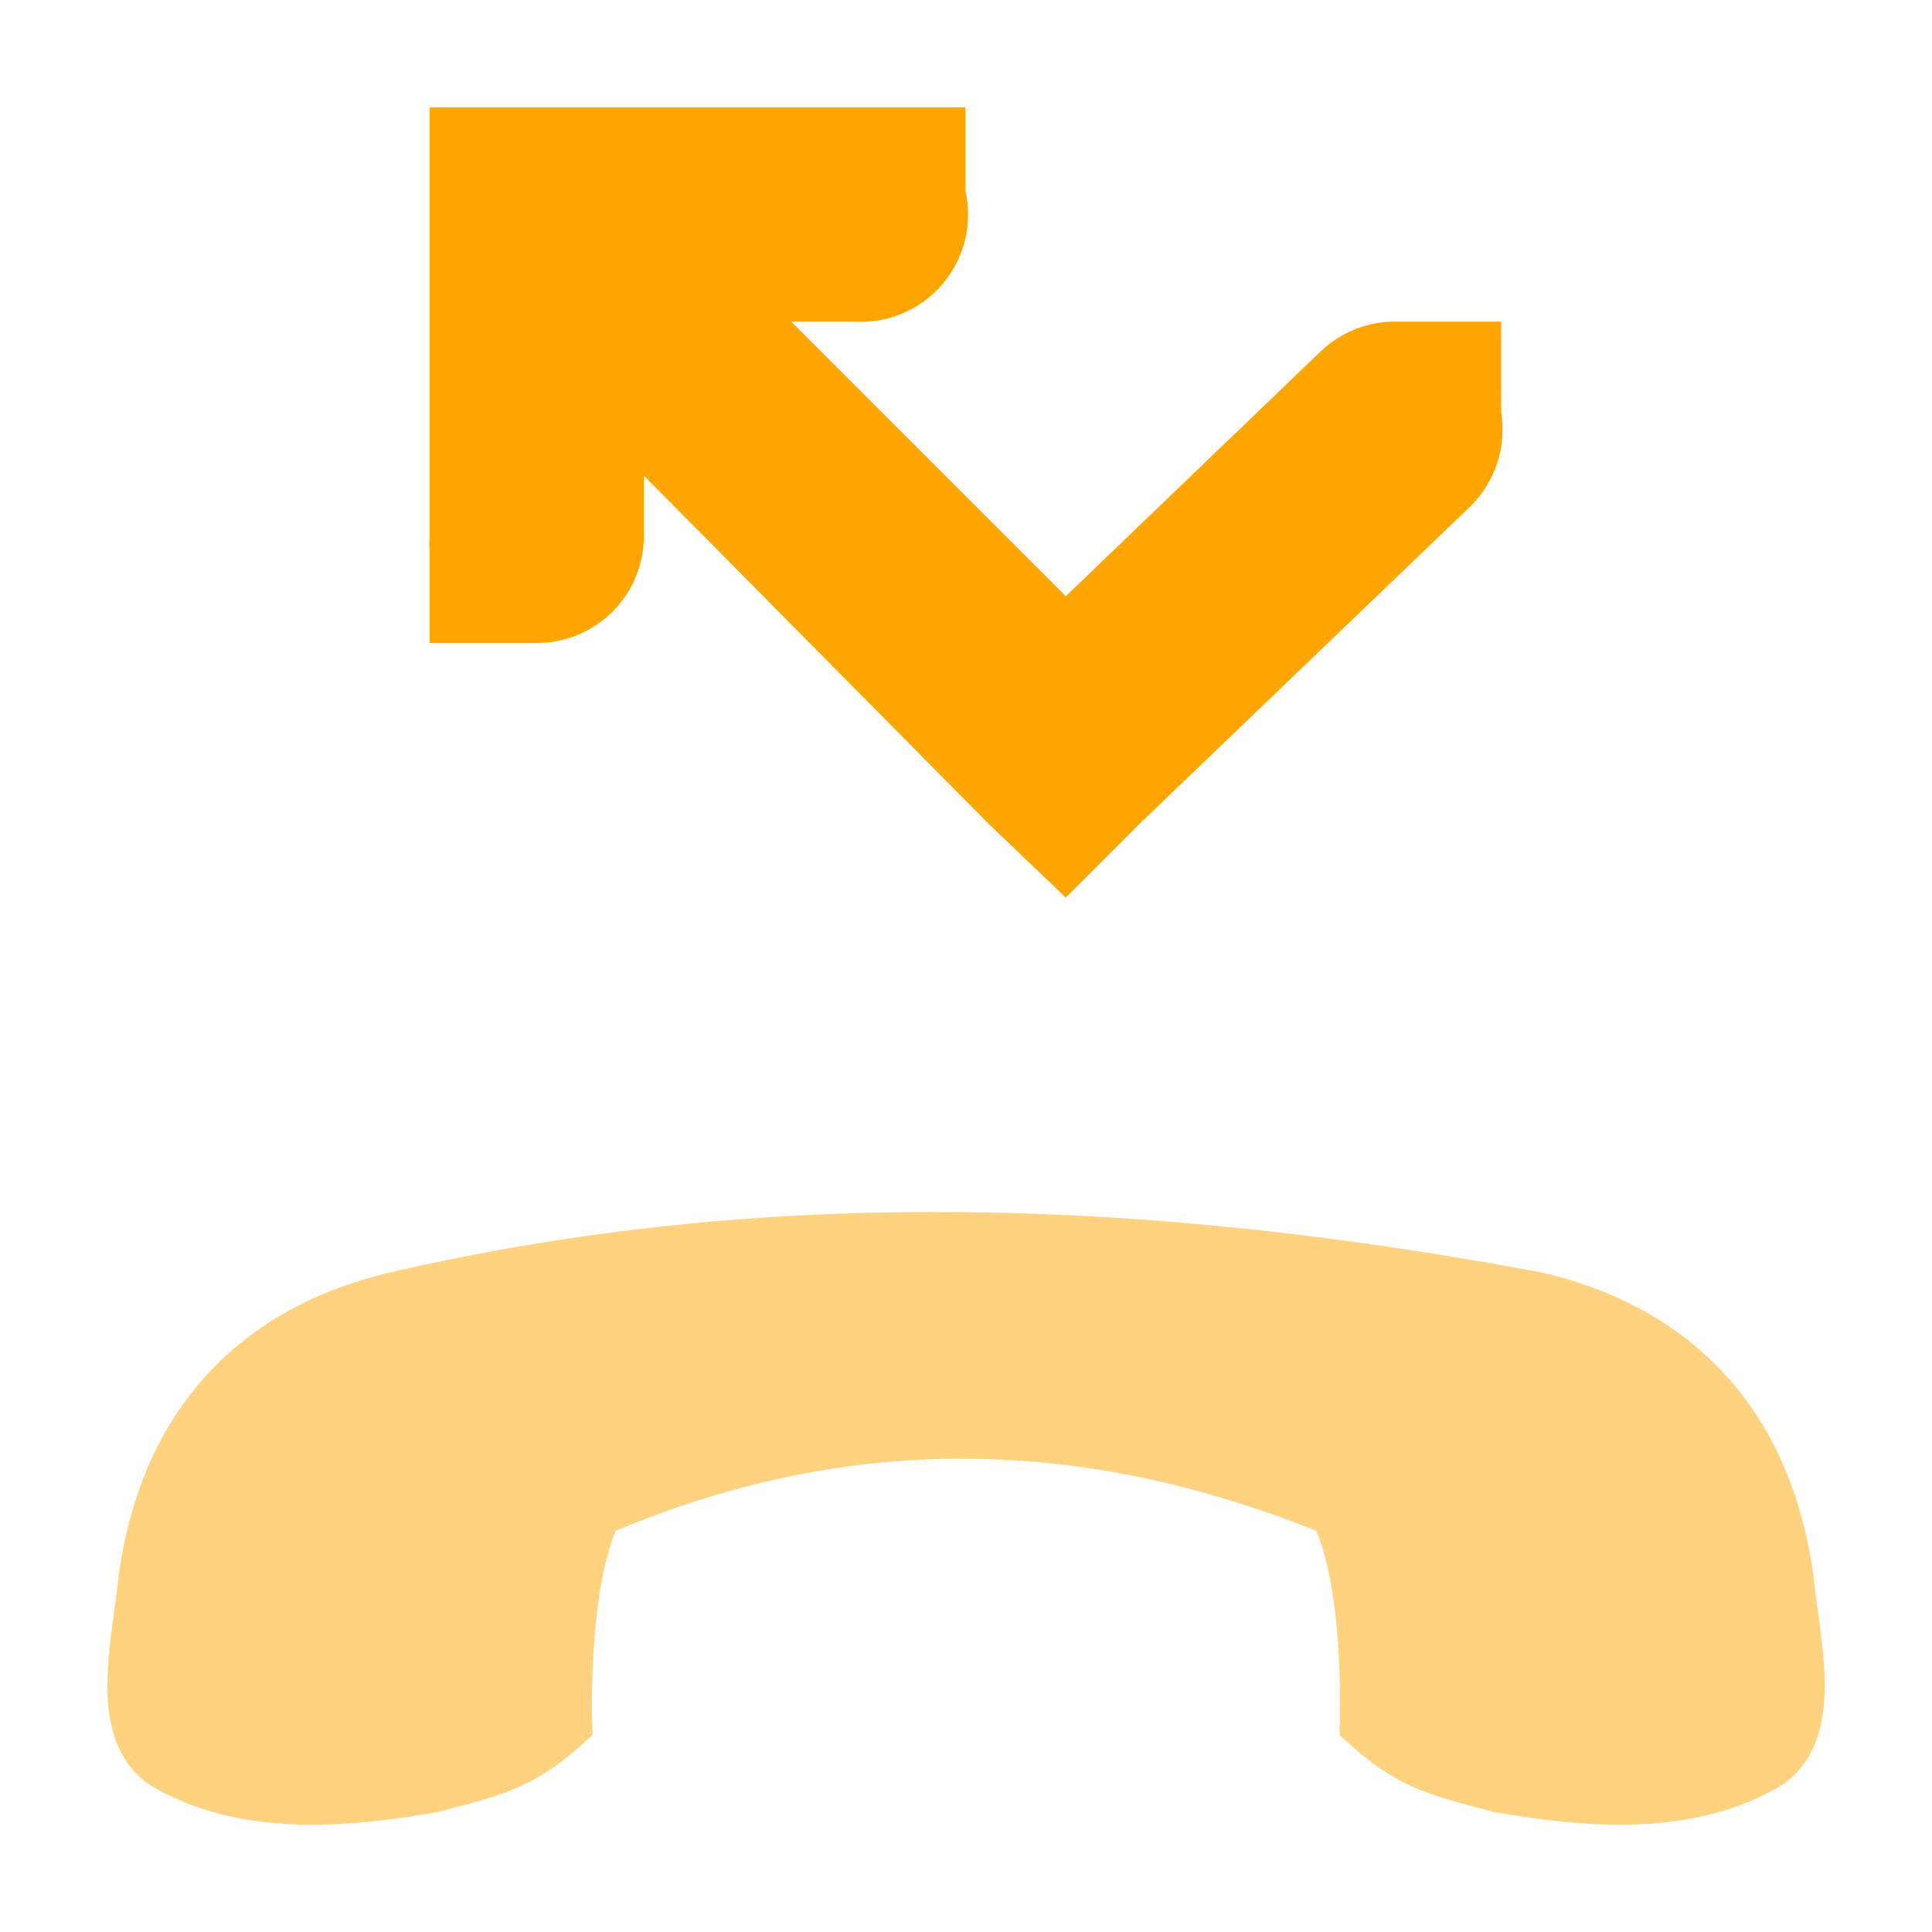
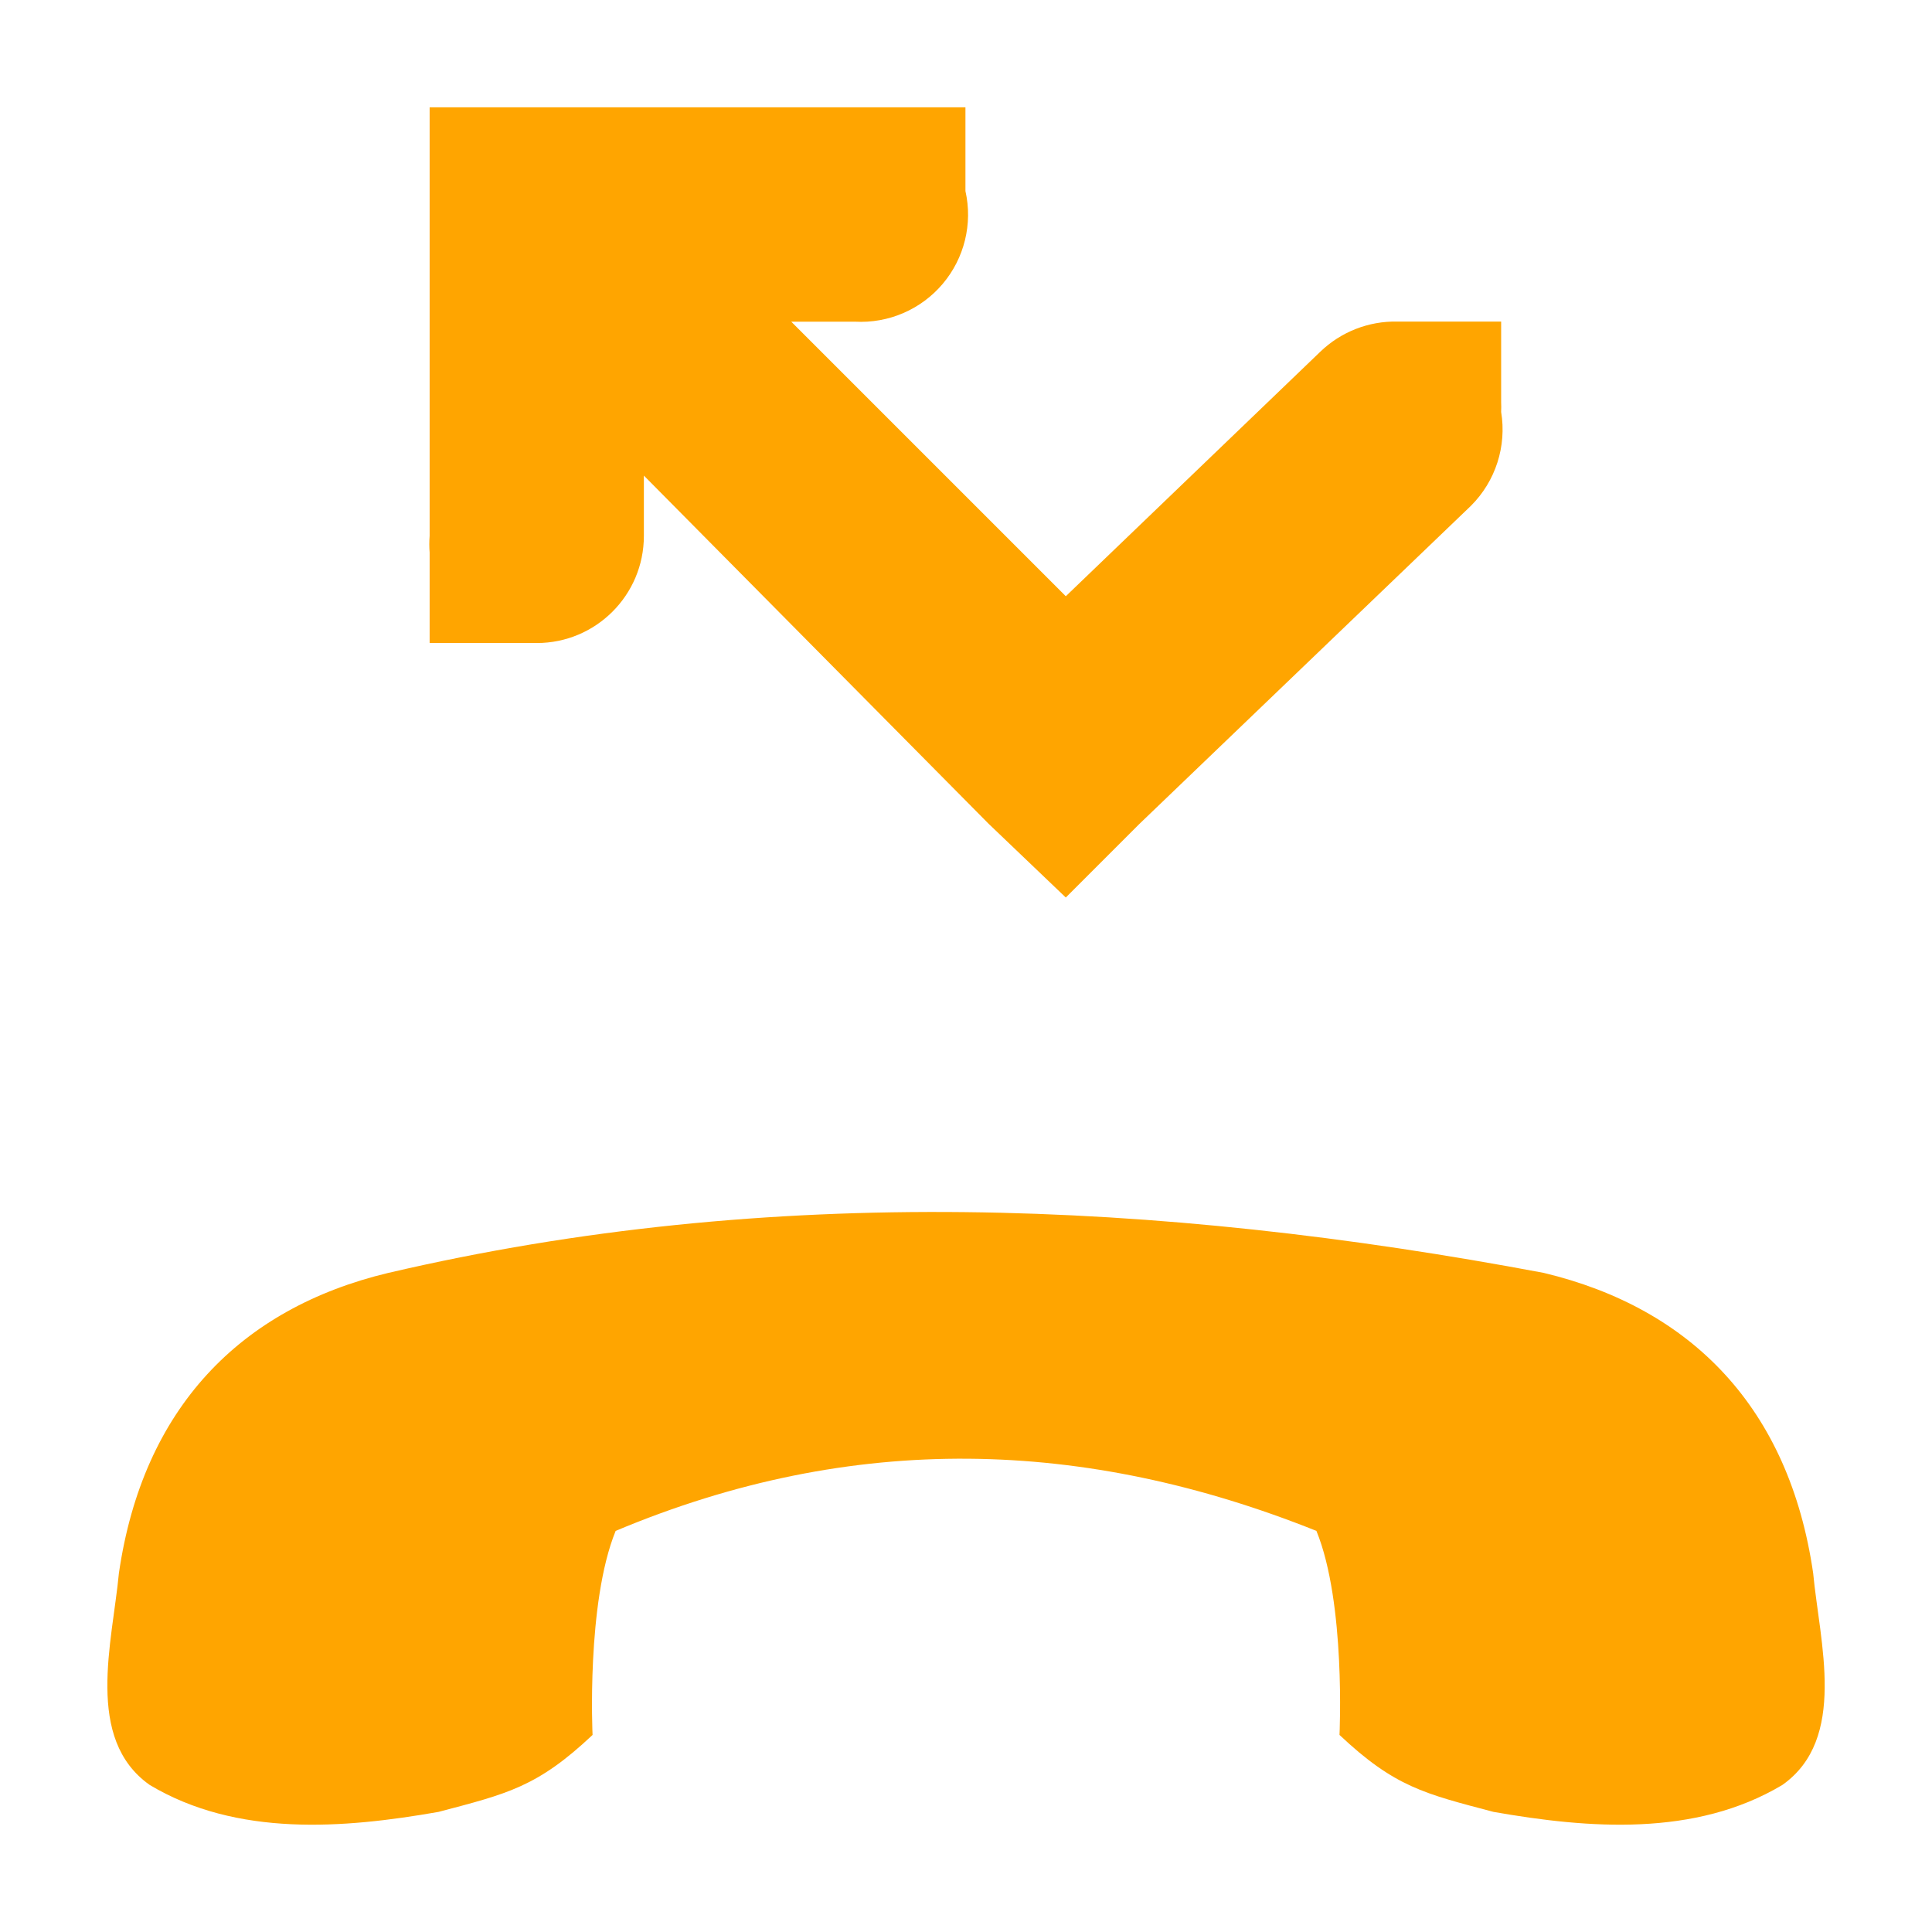
<svg xmlns="http://www.w3.org/2000/svg" height="18" id="svg7384" version="1.1" width="18">
  <defs id="defs7386" />
  <g id="layer9" style="display:inline" transform="translate(-141.0002,-315)">
-     <path d="m 144.619,326.859 c -1.38,0.33 -2.288,1.261 -2.511,2.798 -0.061,0.646 -0.321,1.544 0.287,1.973 0.813,0.486 1.807,0.406 2.691,0.251 0.644,-0.17 0.92,-0.232 1.435,-0.717 0,0 -0.059,-1.229 0.215,-1.901 2.217,-0.931 4.374,-0.862 6.529,0 0.275,0.672 0.215,1.901 0.215,1.901 0.515,0.485 0.791,0.547 1.435,0.717 0.883,0.155 1.878,0.235 2.691,-0.251 0.608,-0.429 0.348,-1.327 0.287,-1.973 -0.223,-1.537 -1.131,-2.468 -2.511,-2.798 -3.602,-0.678 -7.205,-0.831 -10.762,0 z" id="path44124" style="fill:#ffa500;fill-opacity:1;stroke:none;display:inline;enable-background:new;opacity:0.5" />
+     <path d="m 144.619,326.859 c -1.38,0.33 -2.288,1.261 -2.511,2.798 -0.061,0.646 -0.321,1.544 0.287,1.973 0.813,0.486 1.807,0.406 2.691,0.251 0.644,-0.17 0.92,-0.232 1.435,-0.717 0,0 -0.059,-1.229 0.215,-1.901 2.217,-0.931 4.374,-0.862 6.529,0 0.275,0.672 0.215,1.901 0.215,1.901 0.515,0.485 0.791,0.547 1.435,0.717 0.883,0.155 1.878,0.235 2.691,-0.251 0.608,-0.429 0.348,-1.327 0.287,-1.973 -0.223,-1.537 -1.131,-2.468 -2.511,-2.798 -3.602,-0.678 -7.205,-0.831 -10.762,0 z" id="path44124" style="fill:#ffa500;fill-opacity:1;stroke:none;display:inline;enable-background:new;opacity:1" />
    <path d="m 149.995,316 0,0.78 a 0.999,0.999 0 0 1 -1.03,1.217 l -0.593,0 2.558,2.558 2.371,-2.278 a 1.004,1.004 0 0 1 0.718,-0.281 l 0.125,0 0.842,0 0,0.749 a 1.004,1.004 0 0 1 0,0.093 1.004,1.004 0 0 1 -0.281,0.874 l -3.089,2.964 -0.686,0.686 -0.718,-0.686 -3.213,-3.245 0,0.562 a 0.998,0.998 0 0 1 -0.998,0.998 l -0.998,0 0,-0.842 a 0.998,0.998 0 0 1 0,-0.156 l 0,-2.995 0,-0.998 0.998,0 2.964,0 a 0.998,0.998 0 0 1 0.031,0 l 0.998,0 z" id="path44196" style="font-size:medium;font-style:normal;font-variant:normal;font-weight:normal;font-stretch:normal;text-indent:0;text-align:start;text-decoration:none;line-height:normal;letter-spacing:normal;word-spacing:normal;text-transform:none;direction:ltr;block-progression:tb;writing-mode:lr-tb;text-anchor:start;baseline-shift:baseline;color:#bebebe;fill:#ffa500;fill-opacity:1;fill-rule:nonzero;stroke:none;stroke-width:2;marker:none;visibility:visible;display:inline;overflow:visible;enable-background:accumulate;font-family:Sans;-inkscape-font-specification:Sans" />
  </g>
  <g id="layer10" transform="translate(-141.0002,-315)" />
  <g id="layer11" transform="translate(-141.0002,-315)" />
  <g id="layer13" transform="translate(-141.0002,-315)" />
  <g id="layer14" transform="translate(-141.0002,-315)" />
  <g id="layer15" style="display:inline" transform="translate(-141.0002,-315)" />
  <g id="g71291" style="display:inline" transform="translate(-141.0002,-315)" />
  <g id="g4953" style="display:inline" transform="translate(-141.0002,-315)" />
  <g id="layer12" style="display:inline" transform="translate(-141.0002,-315)" />
</svg>
